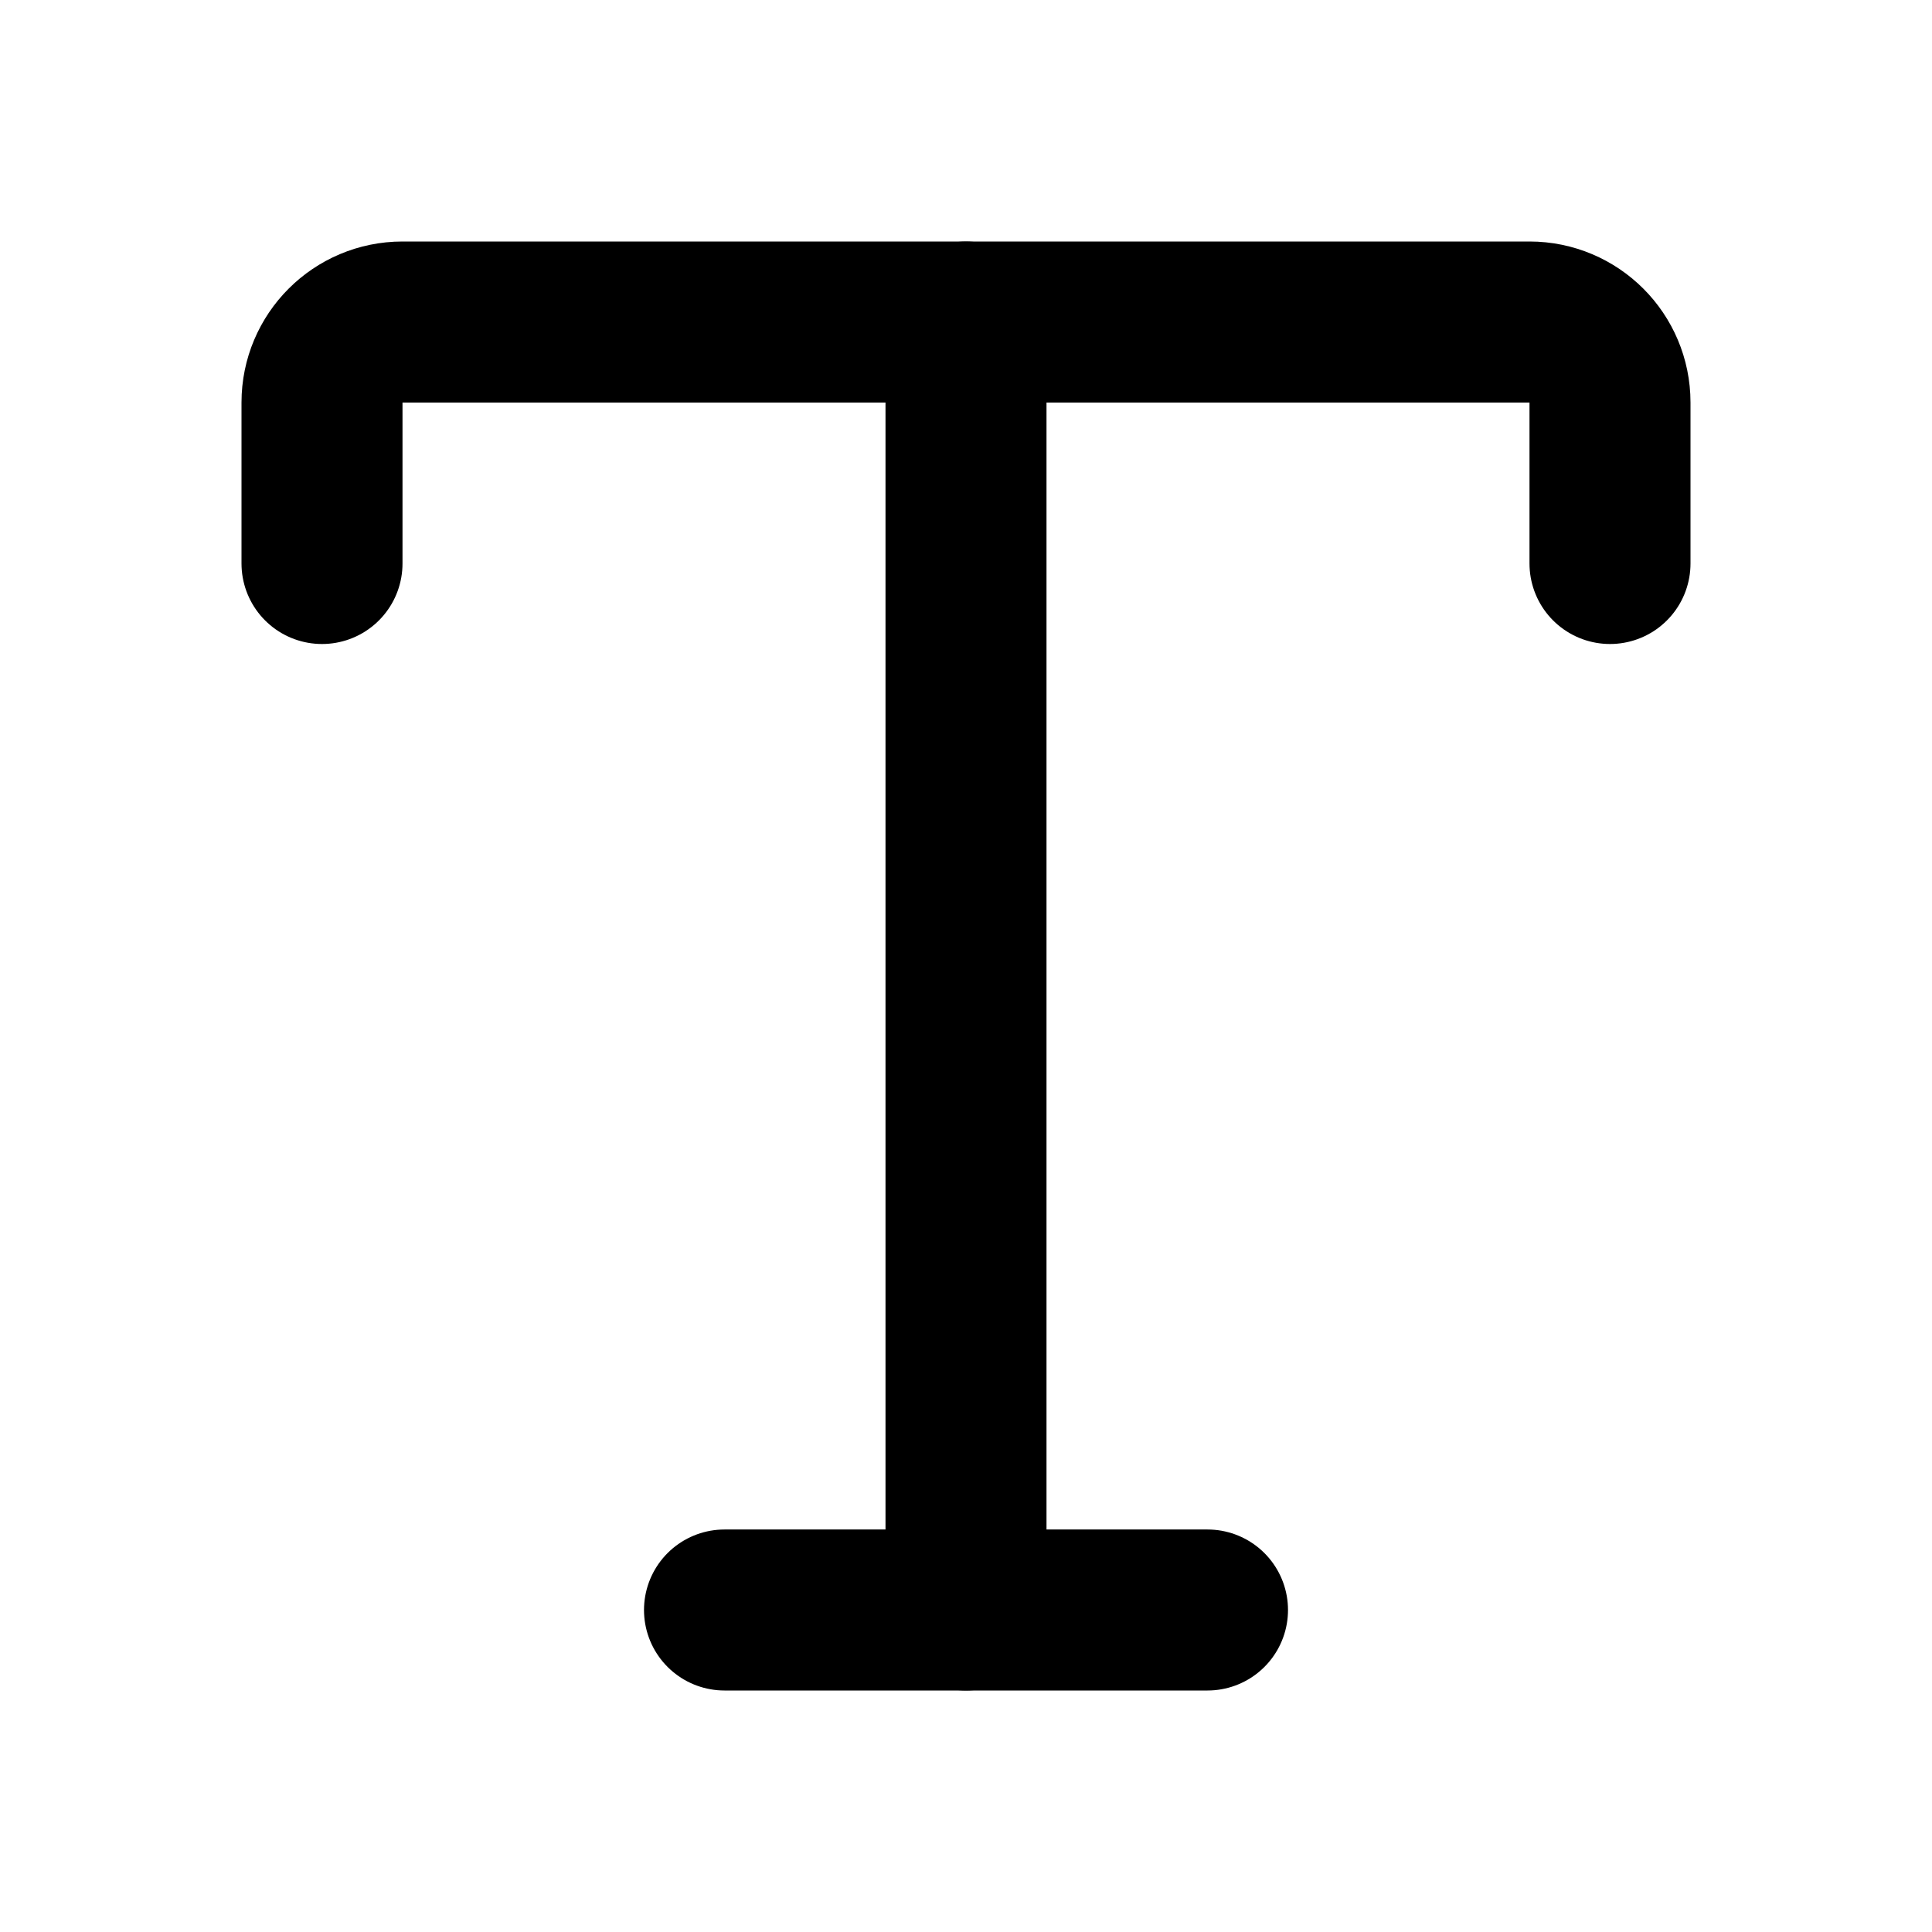
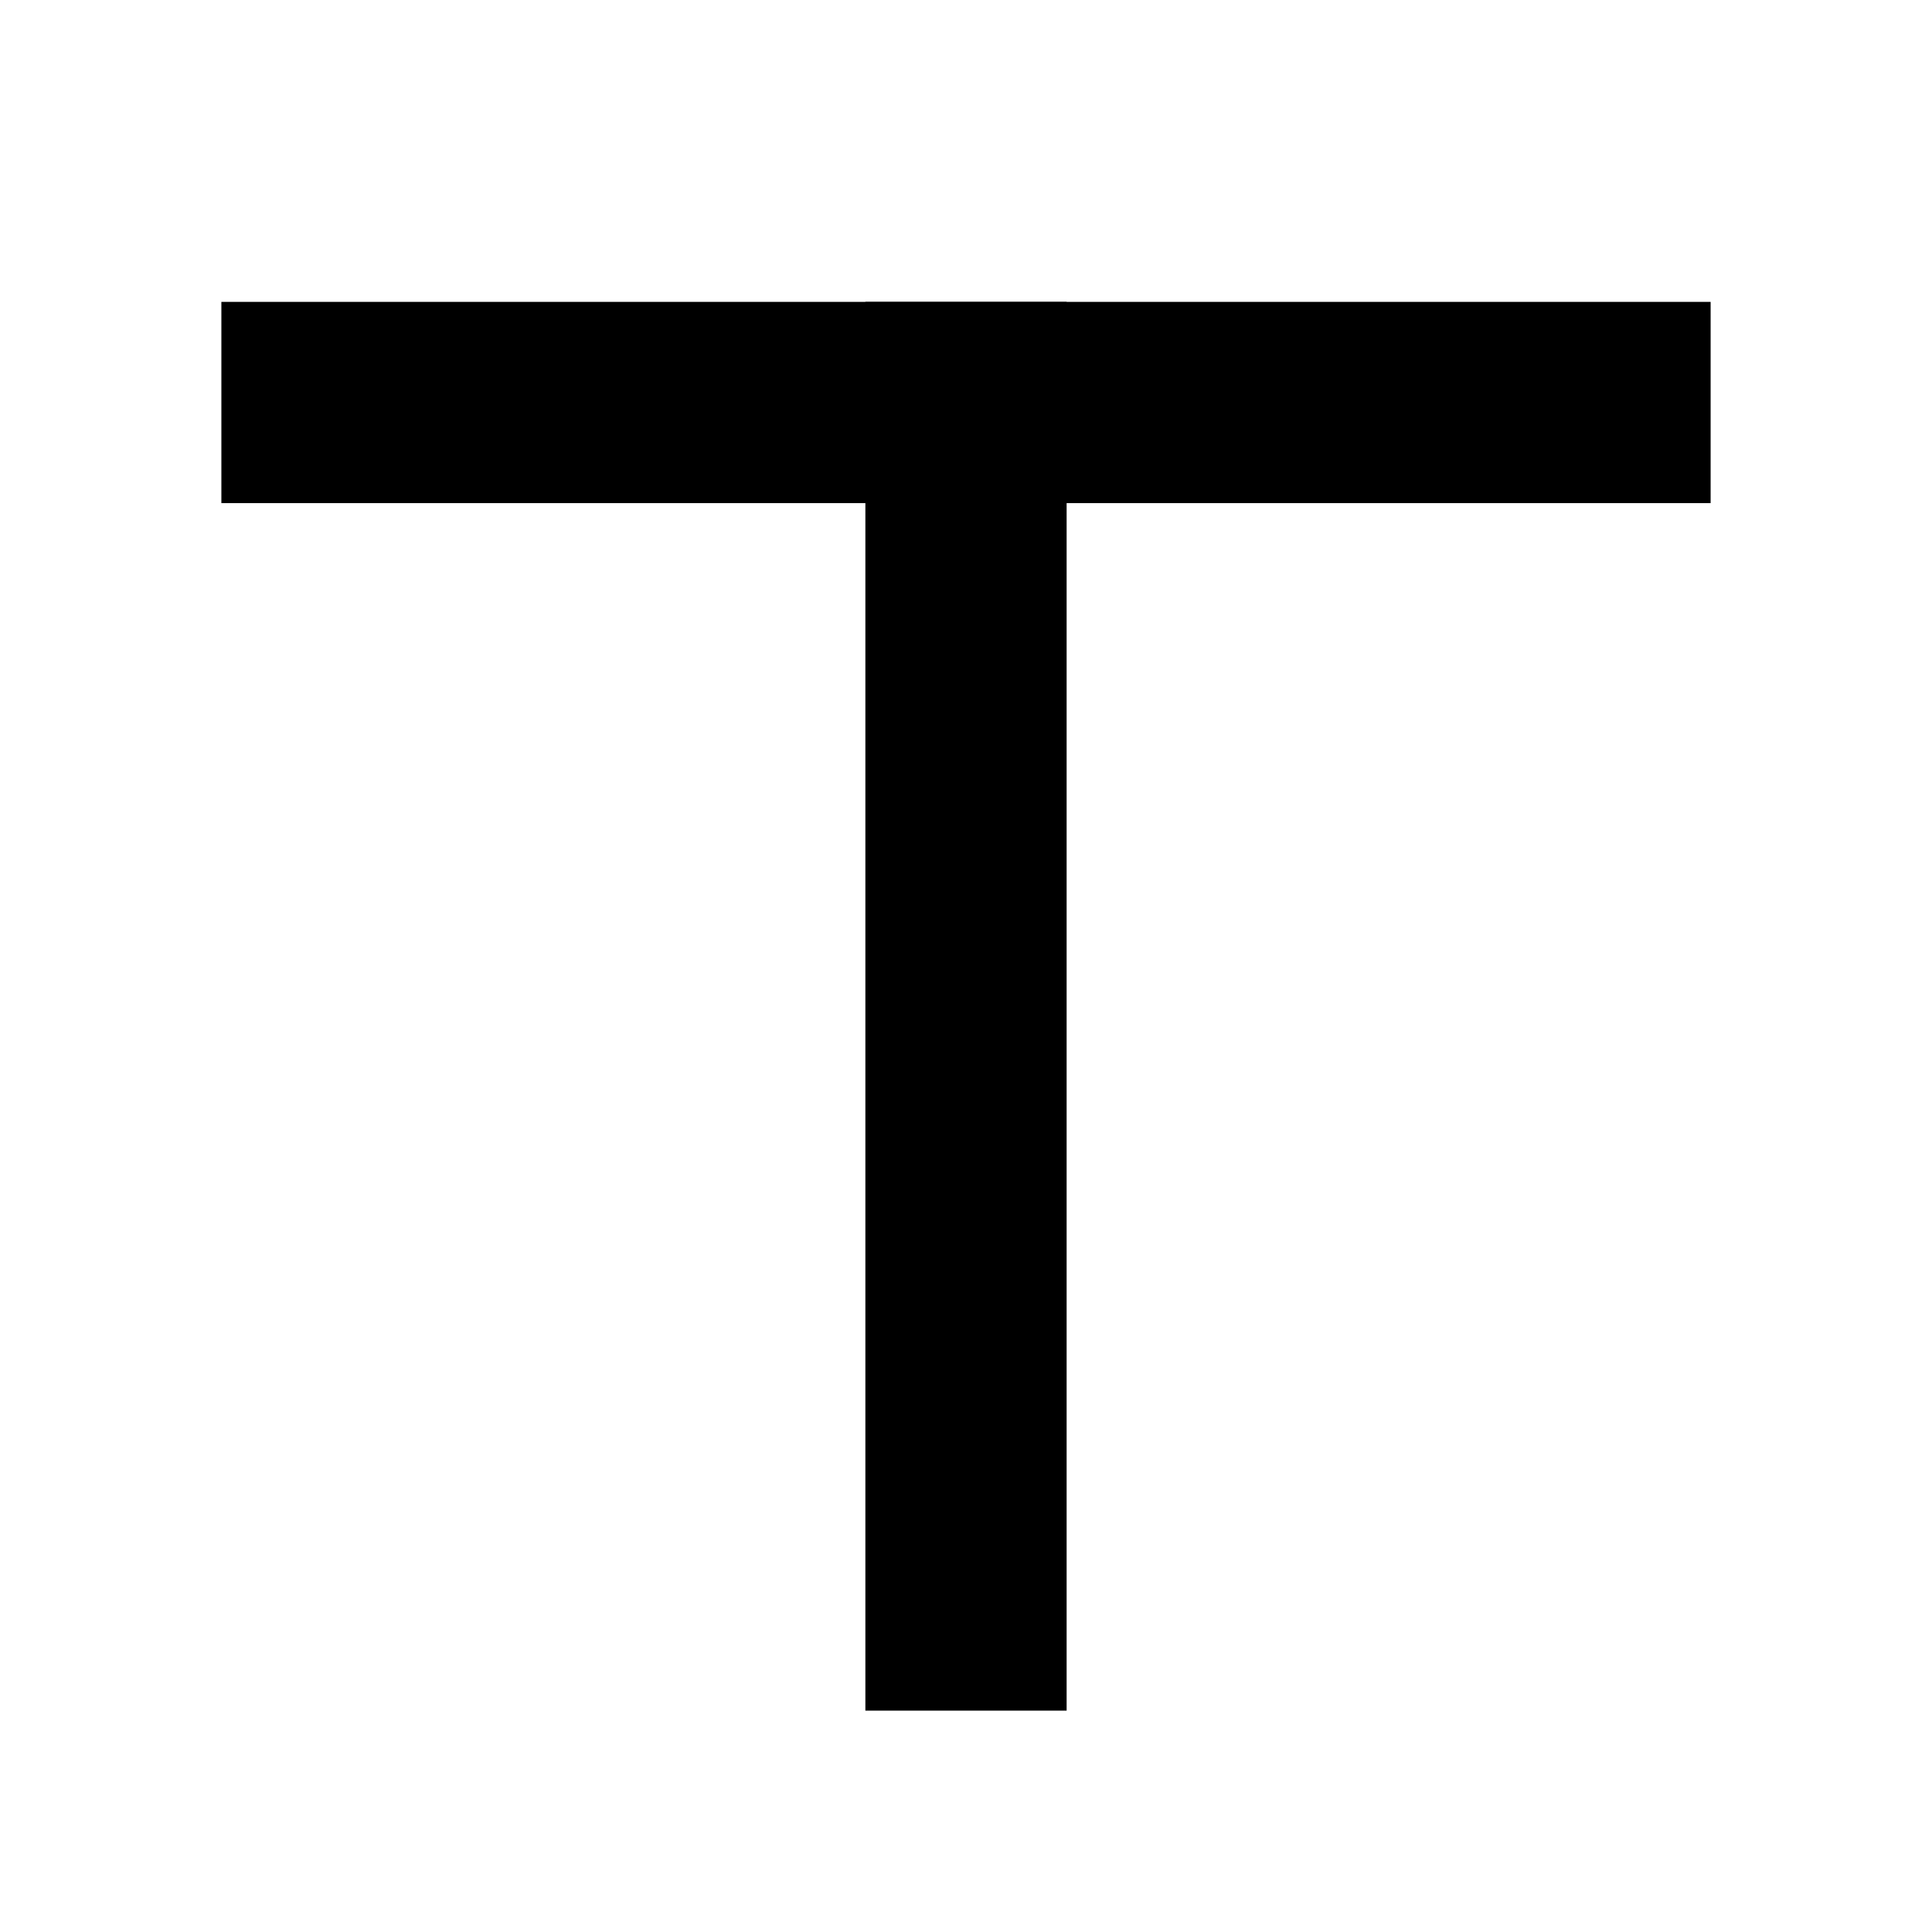
- <svg xmlns="http://www.w3.org/2000/svg" width="24" height="24" viewBox="0 0 24 24" fill="none" stroke="currentColor" stroke-width="2" stroke-linecap="round" stroke-linejoin="round">
-   <path d="M12 4v16" />
-   <path d="M4 7V5a1 1 0 0 1 1-1h14a1 1 0 0 1 1 1v2" />
-   <path d="M9 20h6" />
+ <svg xmlns="http://www.w3.org/2000/svg" width="24" height="24" viewBox="0 0 24 24" fill="none" stroke="currentColor" stroke-width="2.5" stroke-linecap="square" stroke-linejoin="miter">
+   <path d="M4 5h16" />
+   <path d="M12 5v15" />
</svg>
